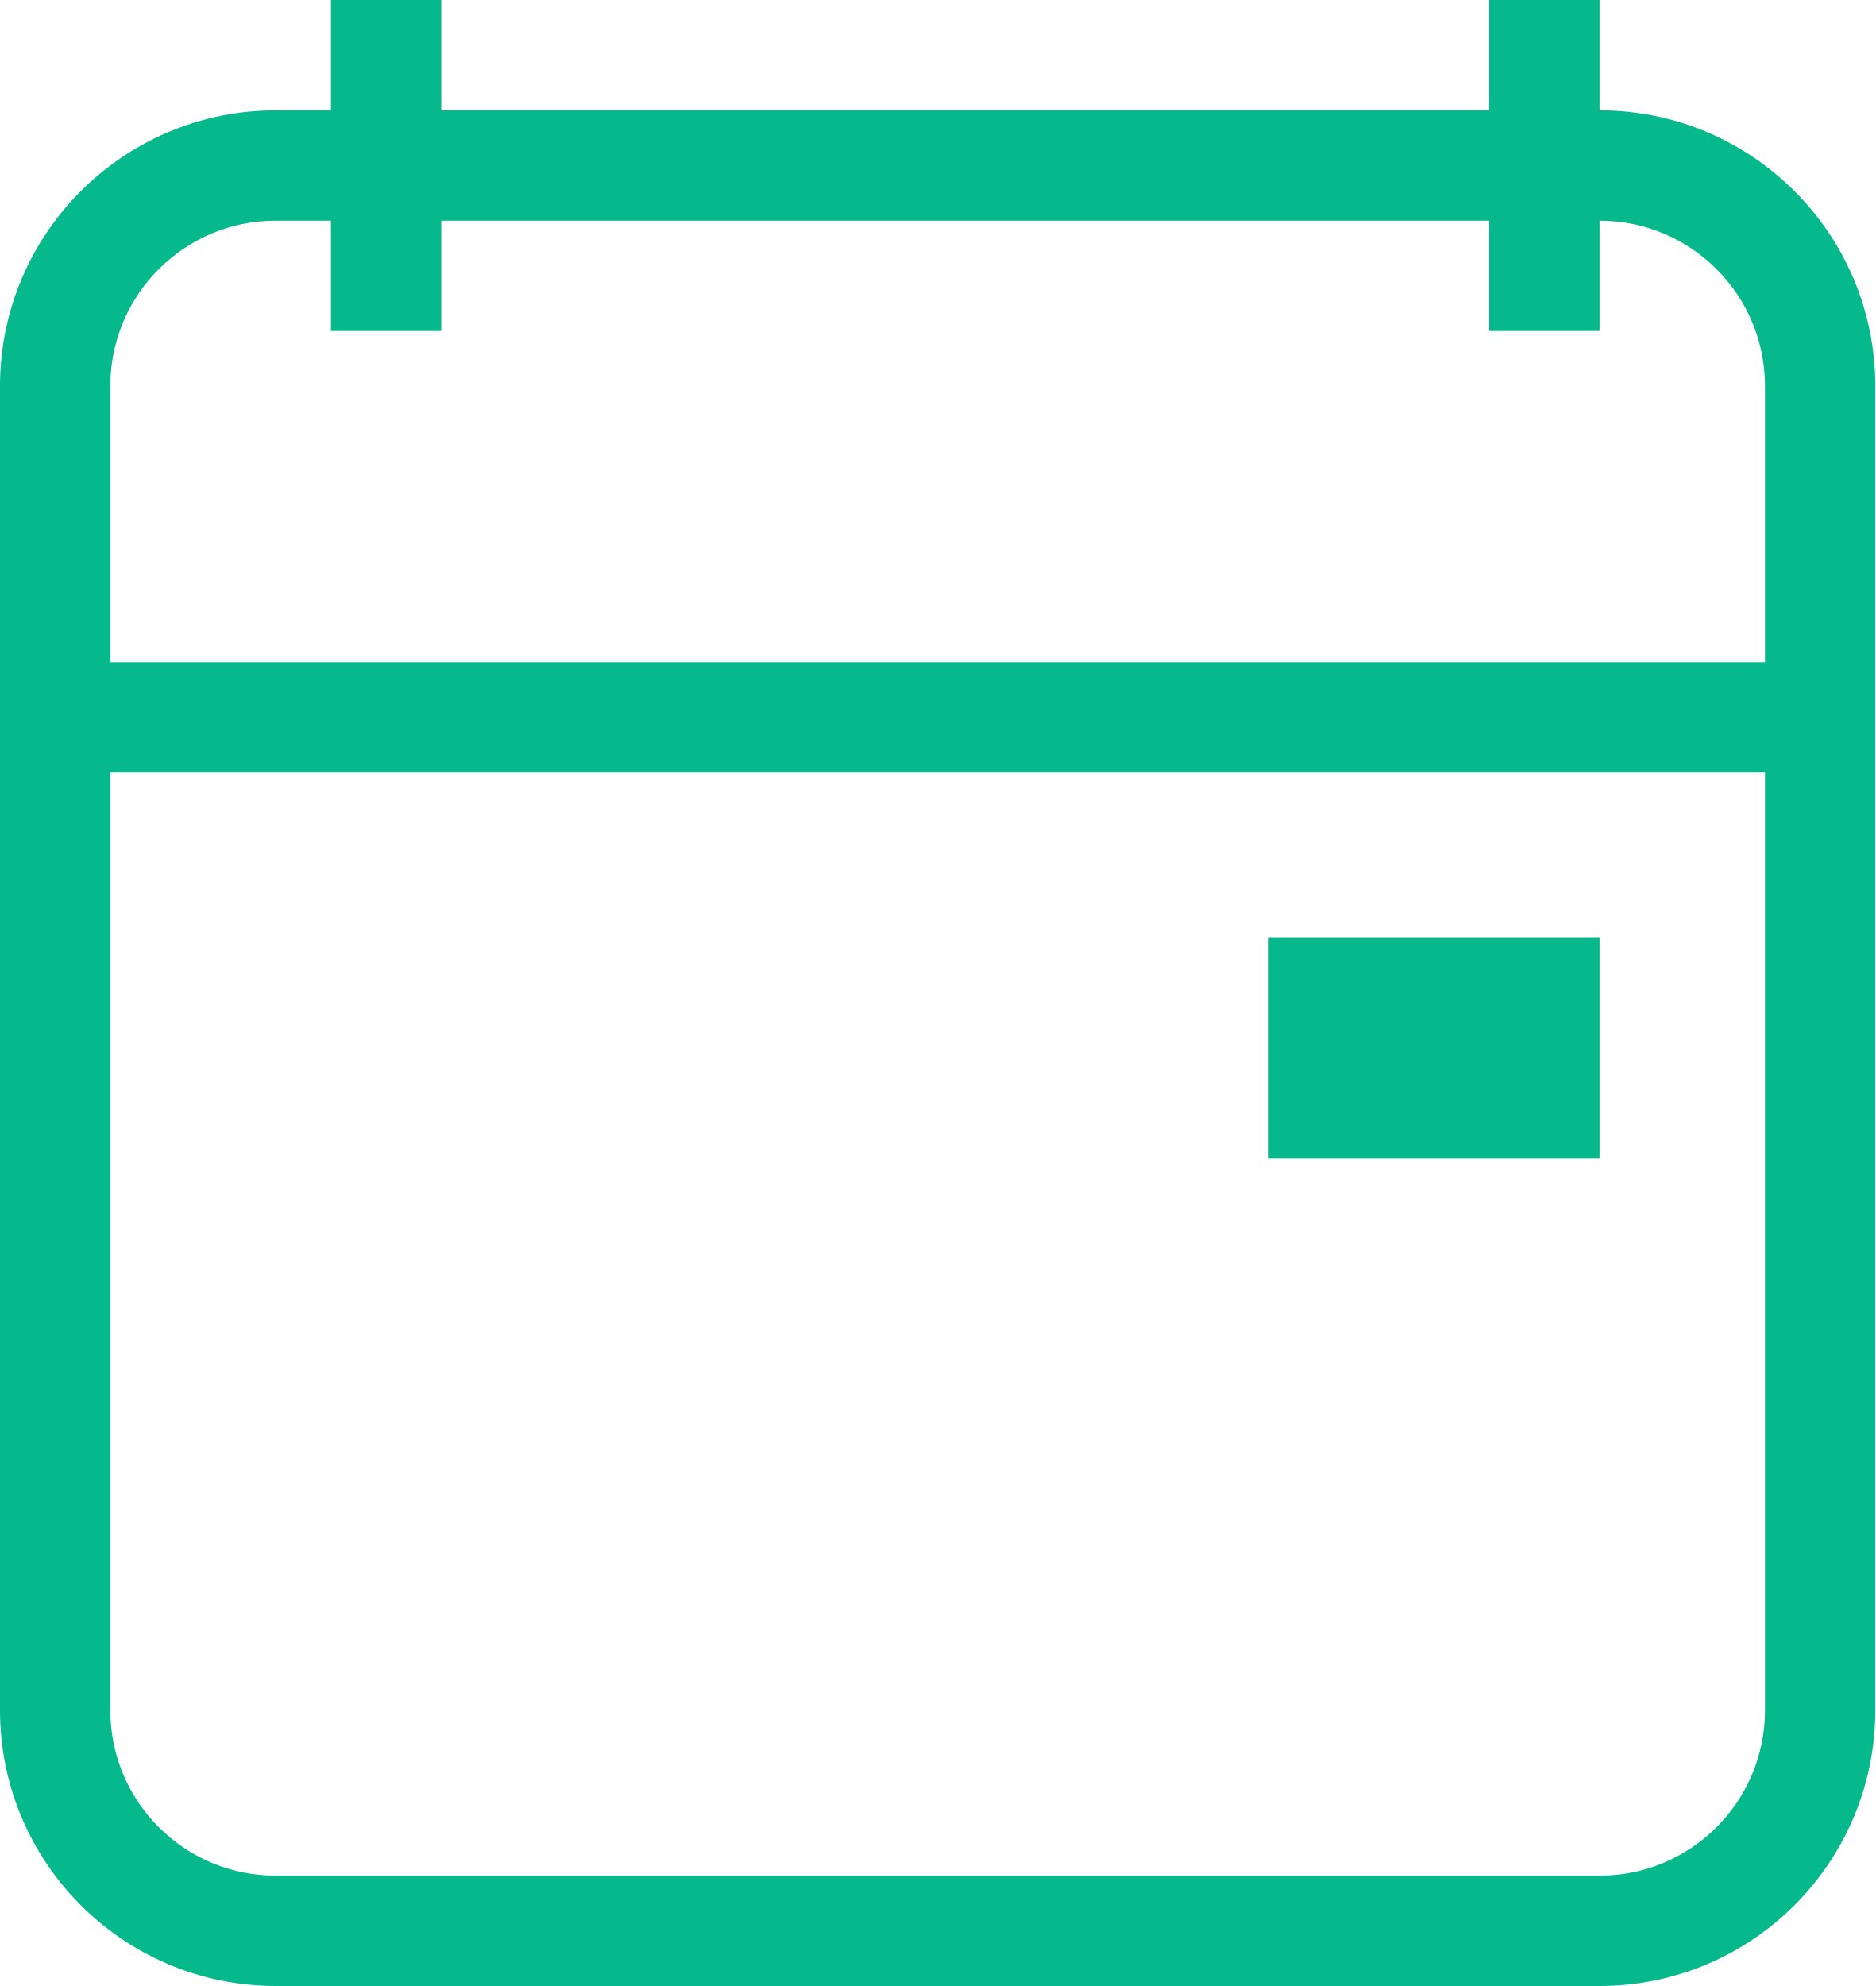
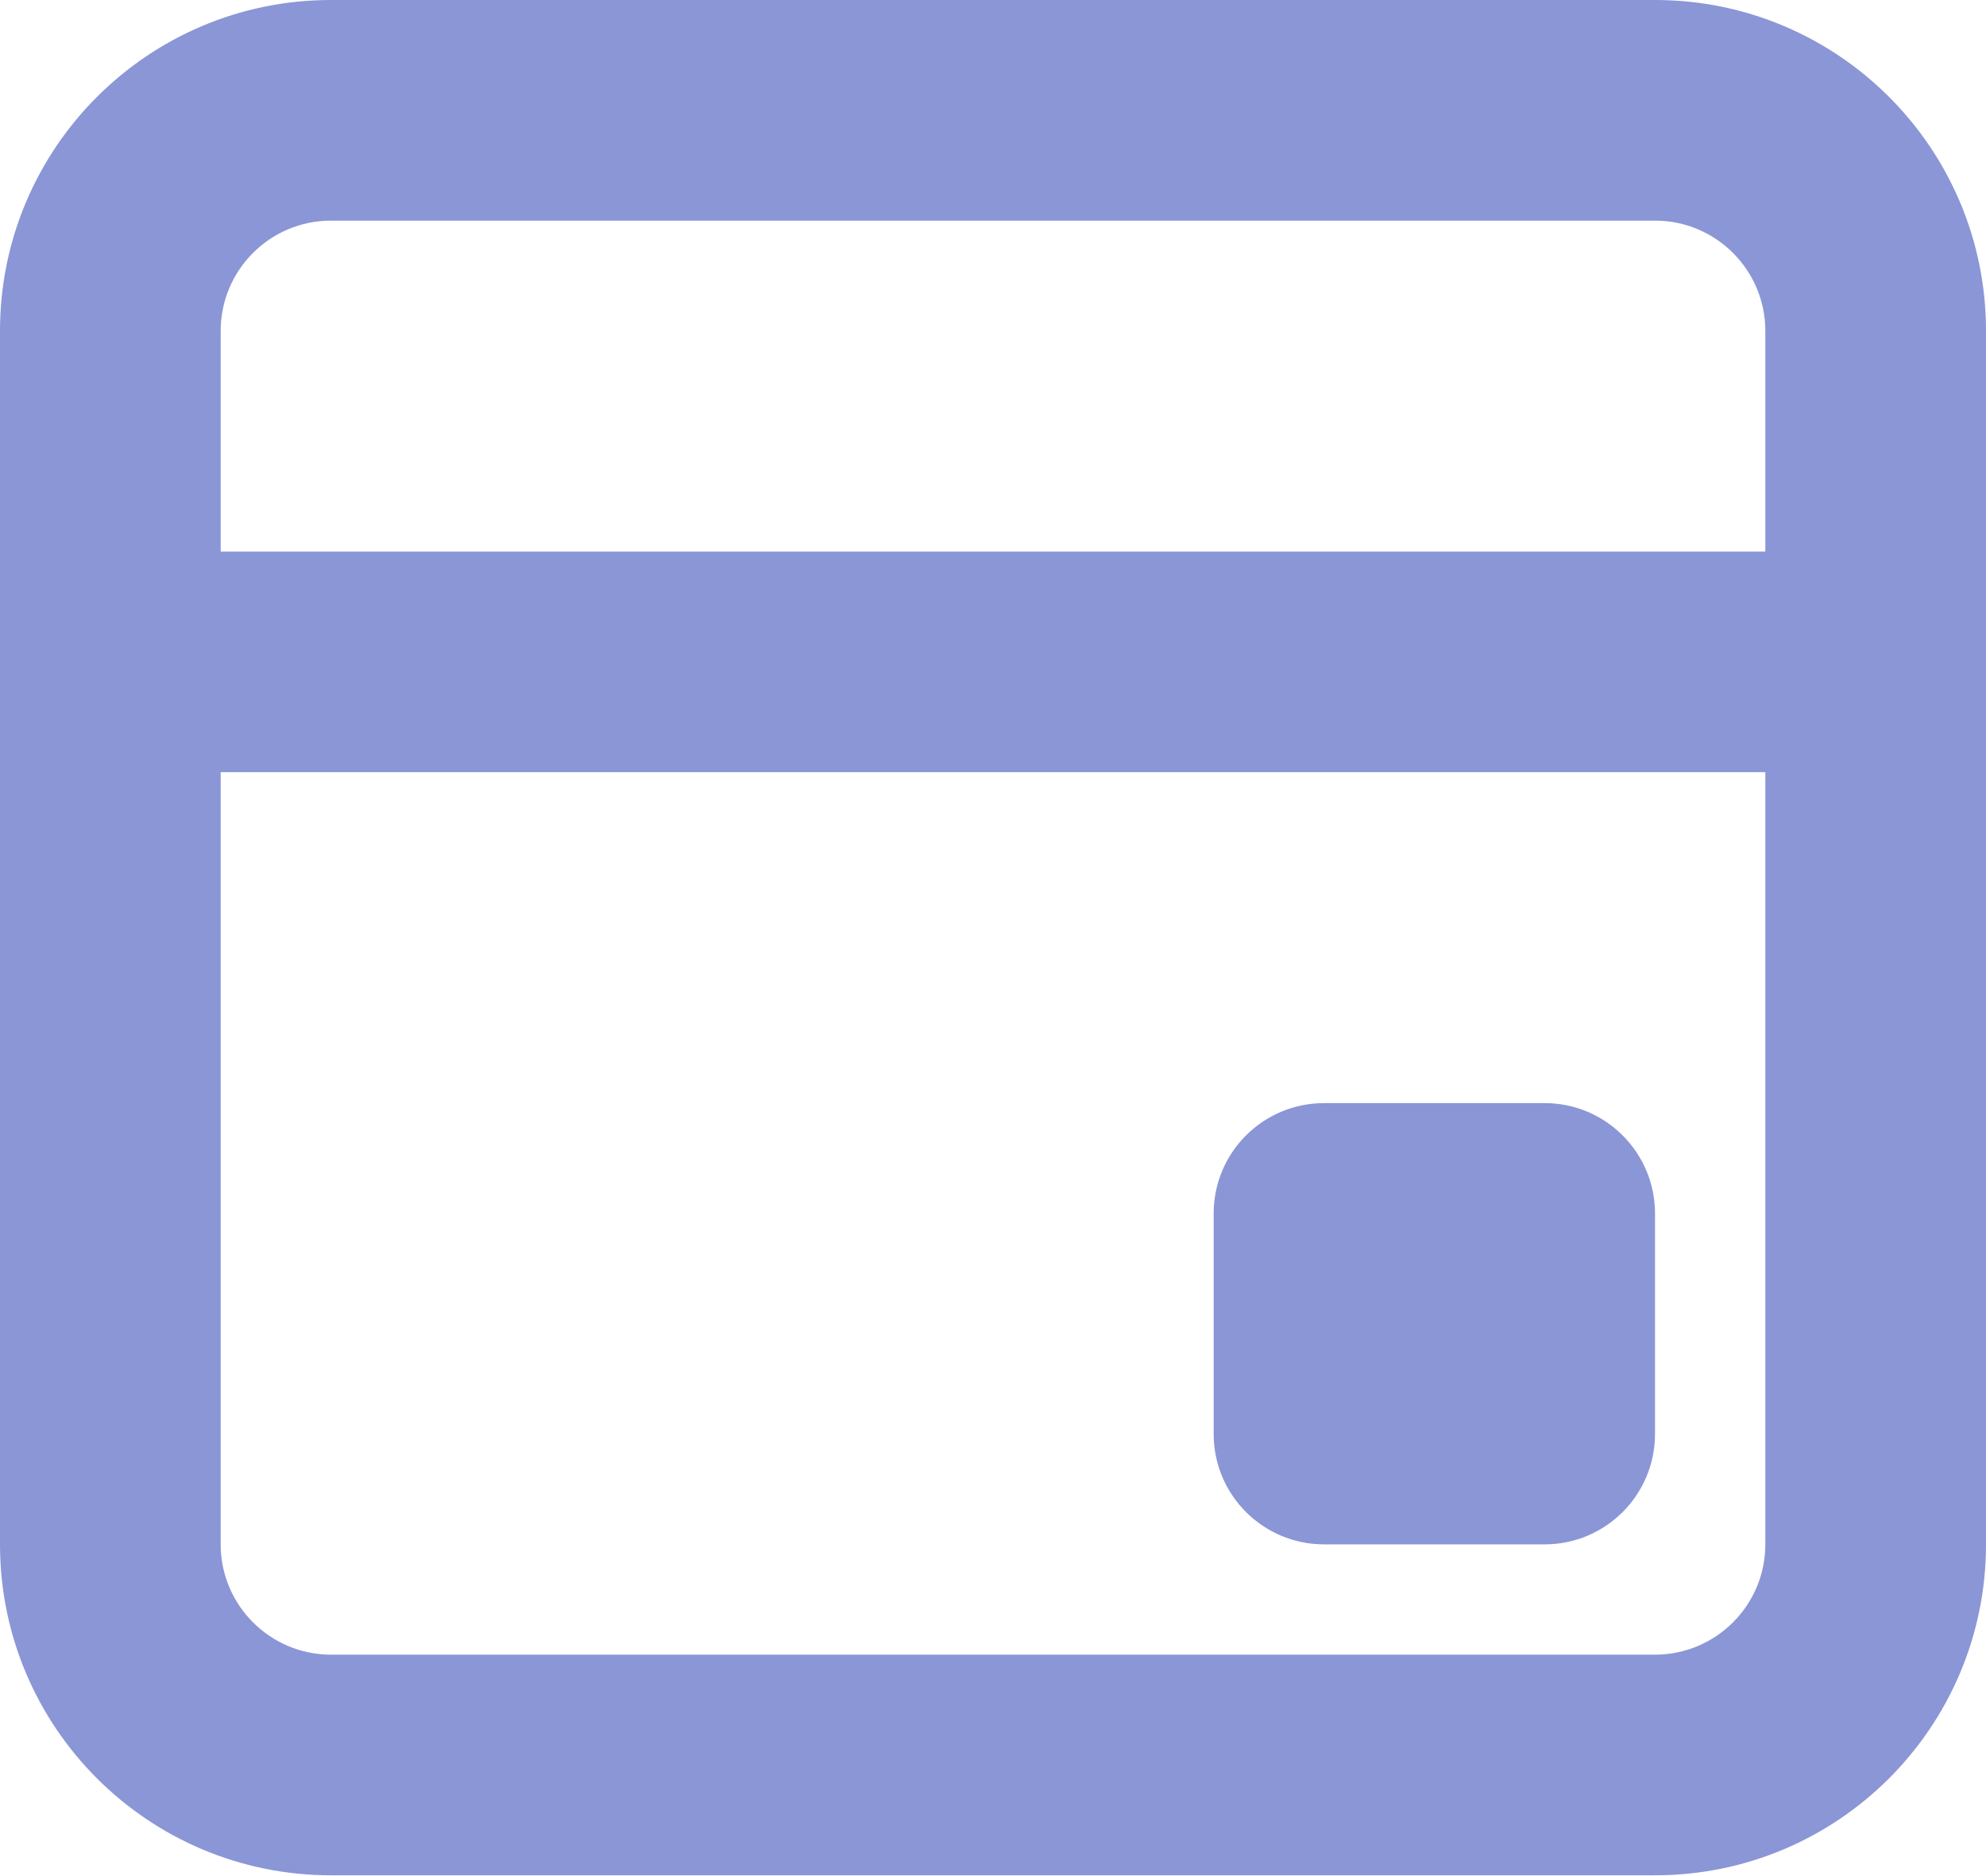
- <svg xmlns="http://www.w3.org/2000/svg" width="34" height="36" viewBox="0 0 34 36" fill="#05B98C">
-   <path fill-rule="evenodd" clip-rule="evenodd" d="M6 6V4H5C3.343 4 2 5.343 2 7V12H32V7C32 5.343 30.657 4 29 4V6H27V4H8V6H6ZM27 2H8V0H6V2H5C2.239 2 0 4.239 0 7V31C0 33.761 2.239 36 5 36H29C31.761 36 34 33.761 34 31V7C34 4.239 31.761 2 29 2V0H27V2ZM2 31V14H32V31C32 32.657 30.657 34 29 34H5C3.343 34 2 32.657 2 31ZM23 21H29V17H23V21Z" />
+ <svg xmlns="http://www.w3.org/2000/svg" width="18" height="17" viewBox="0 0 18 17" fill="none">
+   <path fill-rule="evenodd" clip-rule="evenodd" d="M15 2H3C2.448 2 2 2.448 2 3V5H16V3C16 2.448 15.552 2 15 2ZM2 14V7H16V14C16 14.552 15.552 15 15 15H3C2.448 15 2 14.552 2 14ZM3 0C1.343 0 0 1.343 0 3V14C0 15.657 1.343 17 3 17H15C16.657 17 18 15.657 18 14V3C18 1.343 16.657 0 15 0H3ZM12 10C11.448 10 11 10.448 11 11V13C11 13.552 11.448 14 12 14H14C14.552 14 15 13.552 15 13V11C15 10.448 14.552 10 14 10H12Z" fill="#8A96D6" />
</svg>
